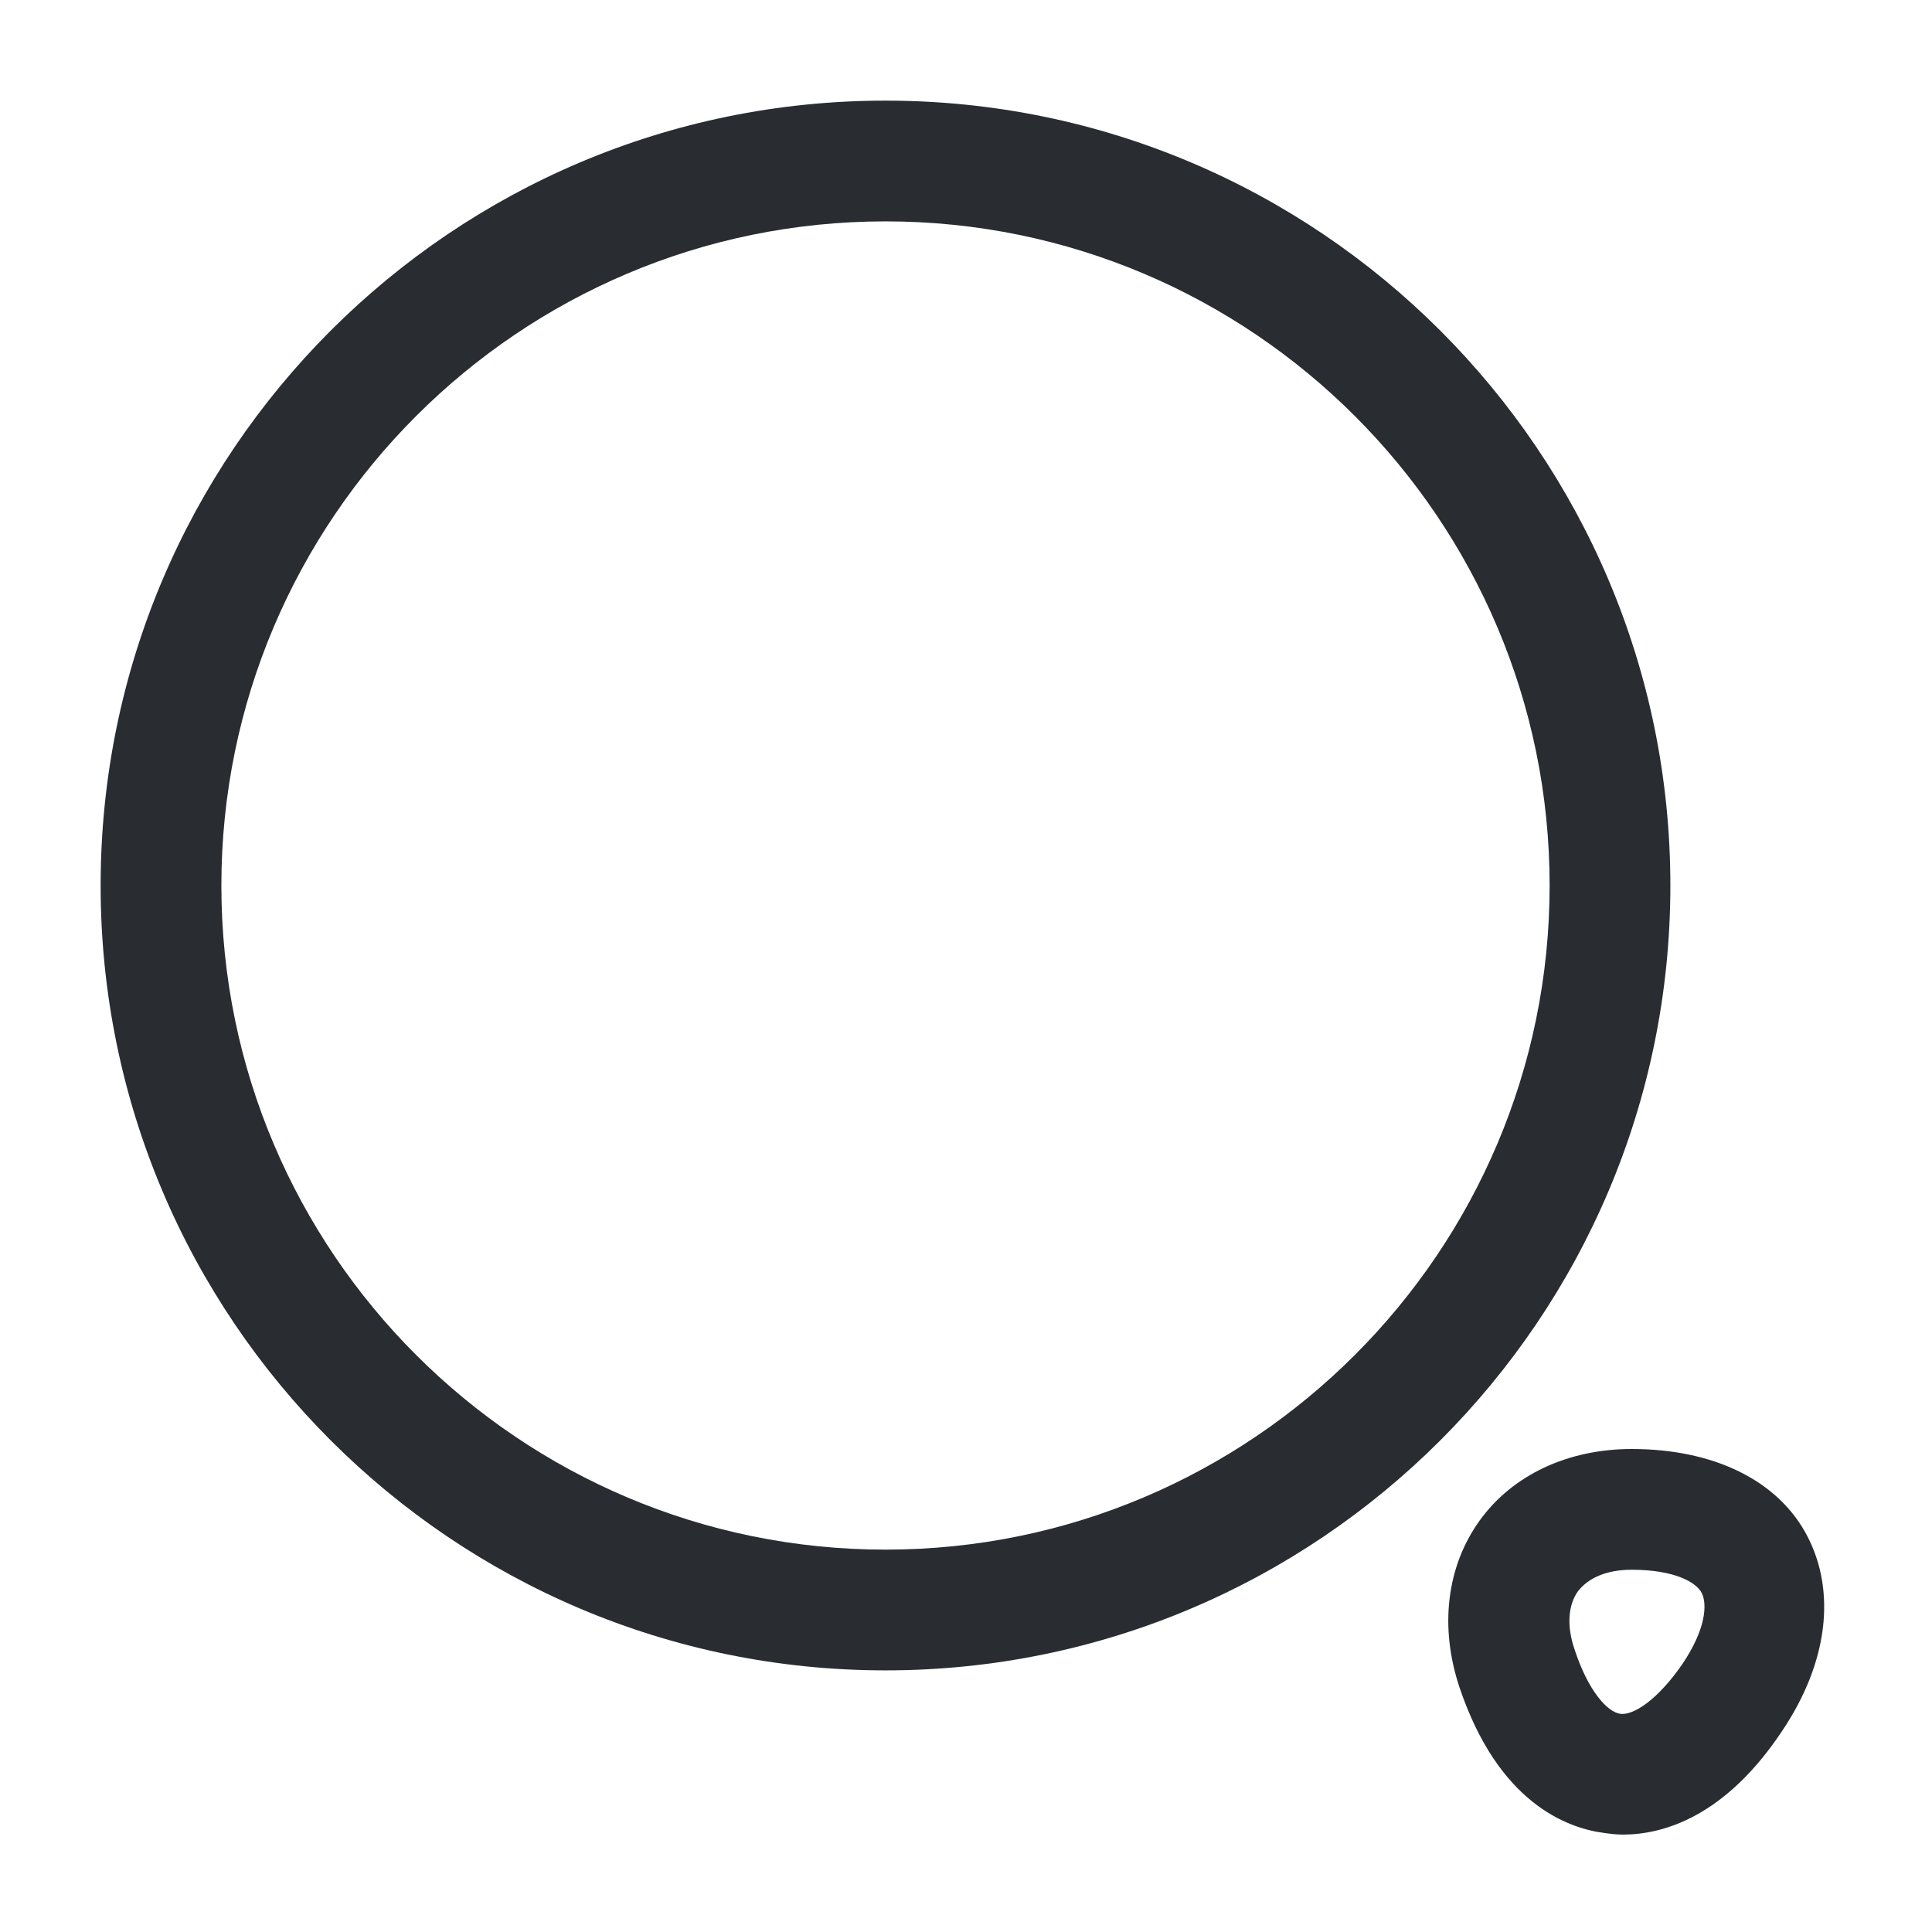
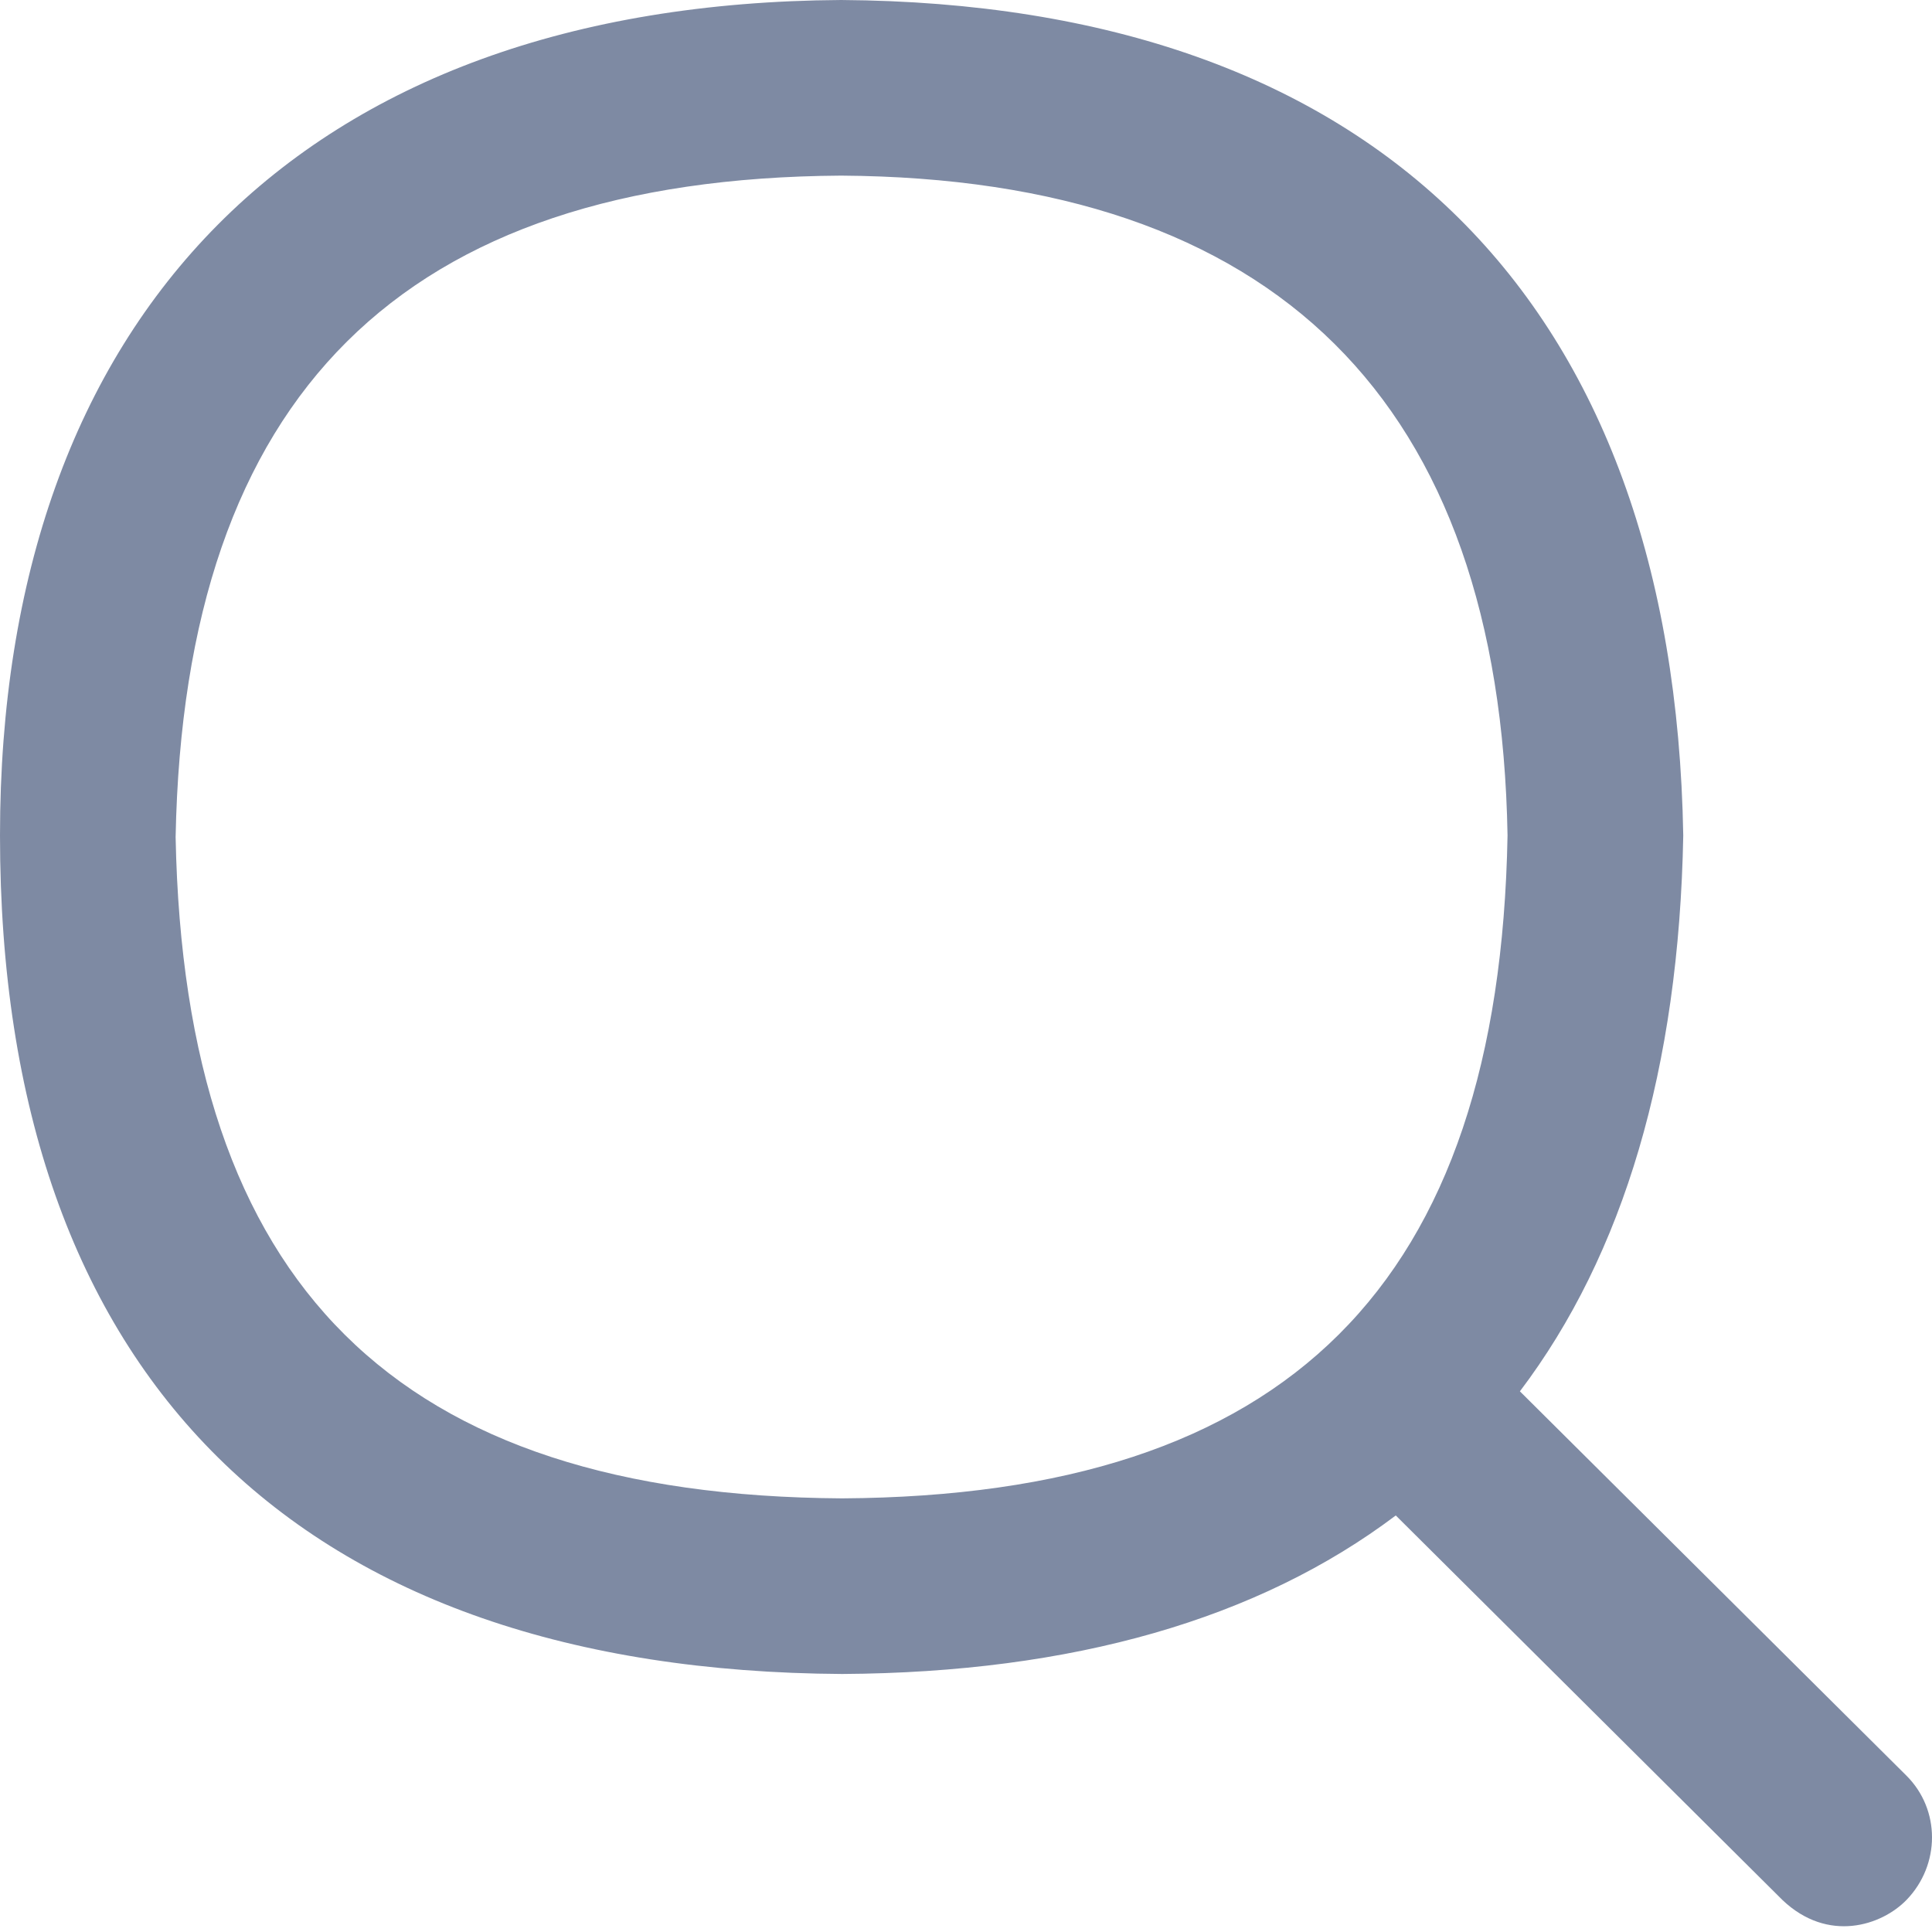
- <svg xmlns="http://www.w3.org/2000/svg" width="24" height="24" viewBox="0 0 24 24" fill="none">
-   <path d="M11 20.75C5.62 20.75 1.25 16.38 1.25 11C1.25 5.62 5.62 1.25 11 1.25C16.38 1.25 20.75 5.62 20.75 11C20.75 16.38 16.38 20.75 11 20.75ZM11 2.75C6.45 2.75 2.75 6.45 2.75 11C2.75 15.55 6.45 19.25 11 19.25C15.55 19.25 19.25 15.55 19.25 11C19.25 6.45 15.55 2.75 11 2.75Z" fill="#292D32" />
-   <path d="M20.16 22.79C20.08 22.79 20 22.78 19.93 22.77C19.46 22.71 18.61 22.39 18.13 20.96C17.88 20.21 17.97 19.46 18.38 18.89C18.79 18.32 19.48 18 20.27 18C21.29 18 22.09 18.39 22.45 19.08C22.81 19.77 22.71 20.65 22.14 21.5C21.43 22.57 20.66 22.79 20.16 22.79ZM19.56 20.49C19.73 21.01 19.97 21.27 20.13 21.29C20.29 21.31 20.59 21.12 20.9 20.67C21.19 20.24 21.21 19.93 21.14 19.79C21.07 19.65 20.79 19.5 20.27 19.5C19.96 19.5 19.73 19.6 19.6 19.77C19.48 19.94 19.46 20.2 19.56 20.49Z" fill="#292D32" />
+ <svg xmlns="http://www.w3.org/2000/svg" width="20" height="20" viewBox="0 0 20 20" fill="none">
+   <g id="Group">
+     <path id="Vector" d="M19.734 18.38L15.734 14.403C16.808 12.984 17.38 11.059 17.425 8.649C17.329 3.108 14.236 0.036 8.707 0C3.112 0.035 0 3.284 0 8.648C0 14.281 3.115 17.296 8.718 17.329C11.108 17.315 13.027 16.76 14.449 15.688L18.452 19.669C18.923 20.117 19.48 19.934 19.738 19.666C20.086 19.304 20.09 18.734 19.734 18.38ZM1.818 8.665C1.907 4.087 4.163 1.847 8.706 1.818C13.206 1.847 15.528 4.156 15.606 8.648C15.521 13.303 13.329 15.483 8.718 15.511C4.102 15.483 1.909 13.309 1.818 8.665Z" fill="#7E8AA3" />
+   </g>
</svg>
